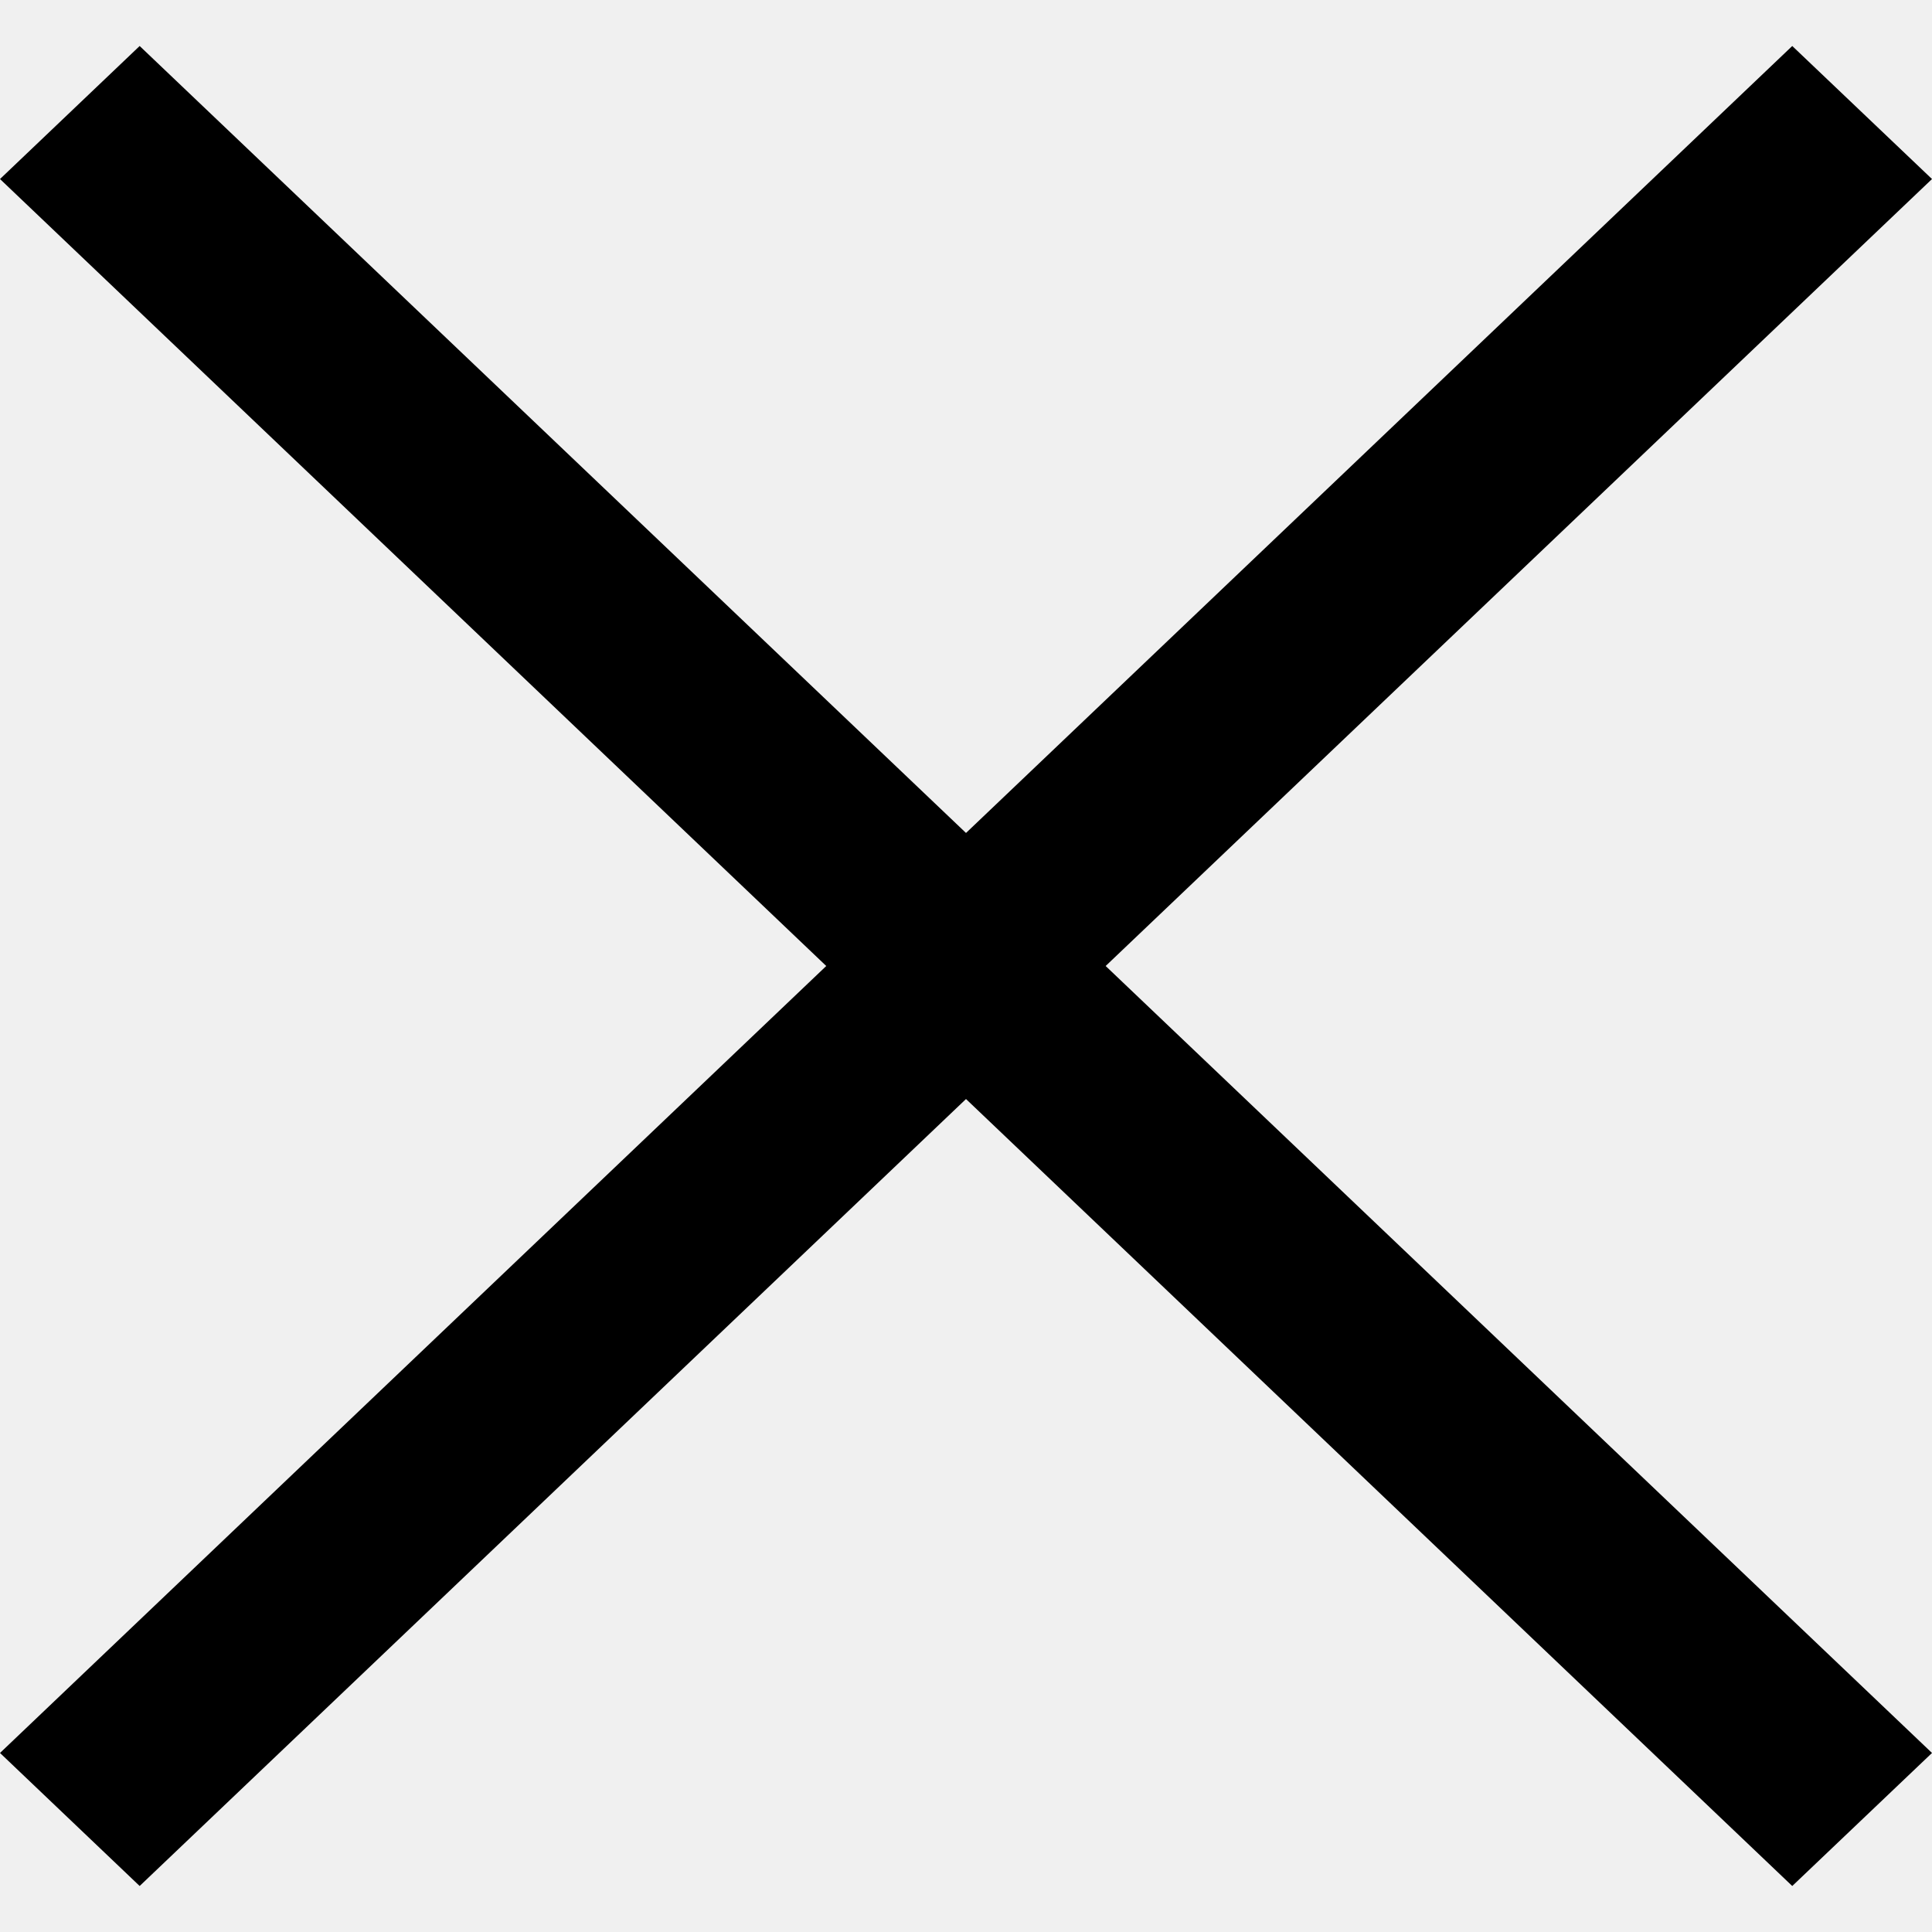
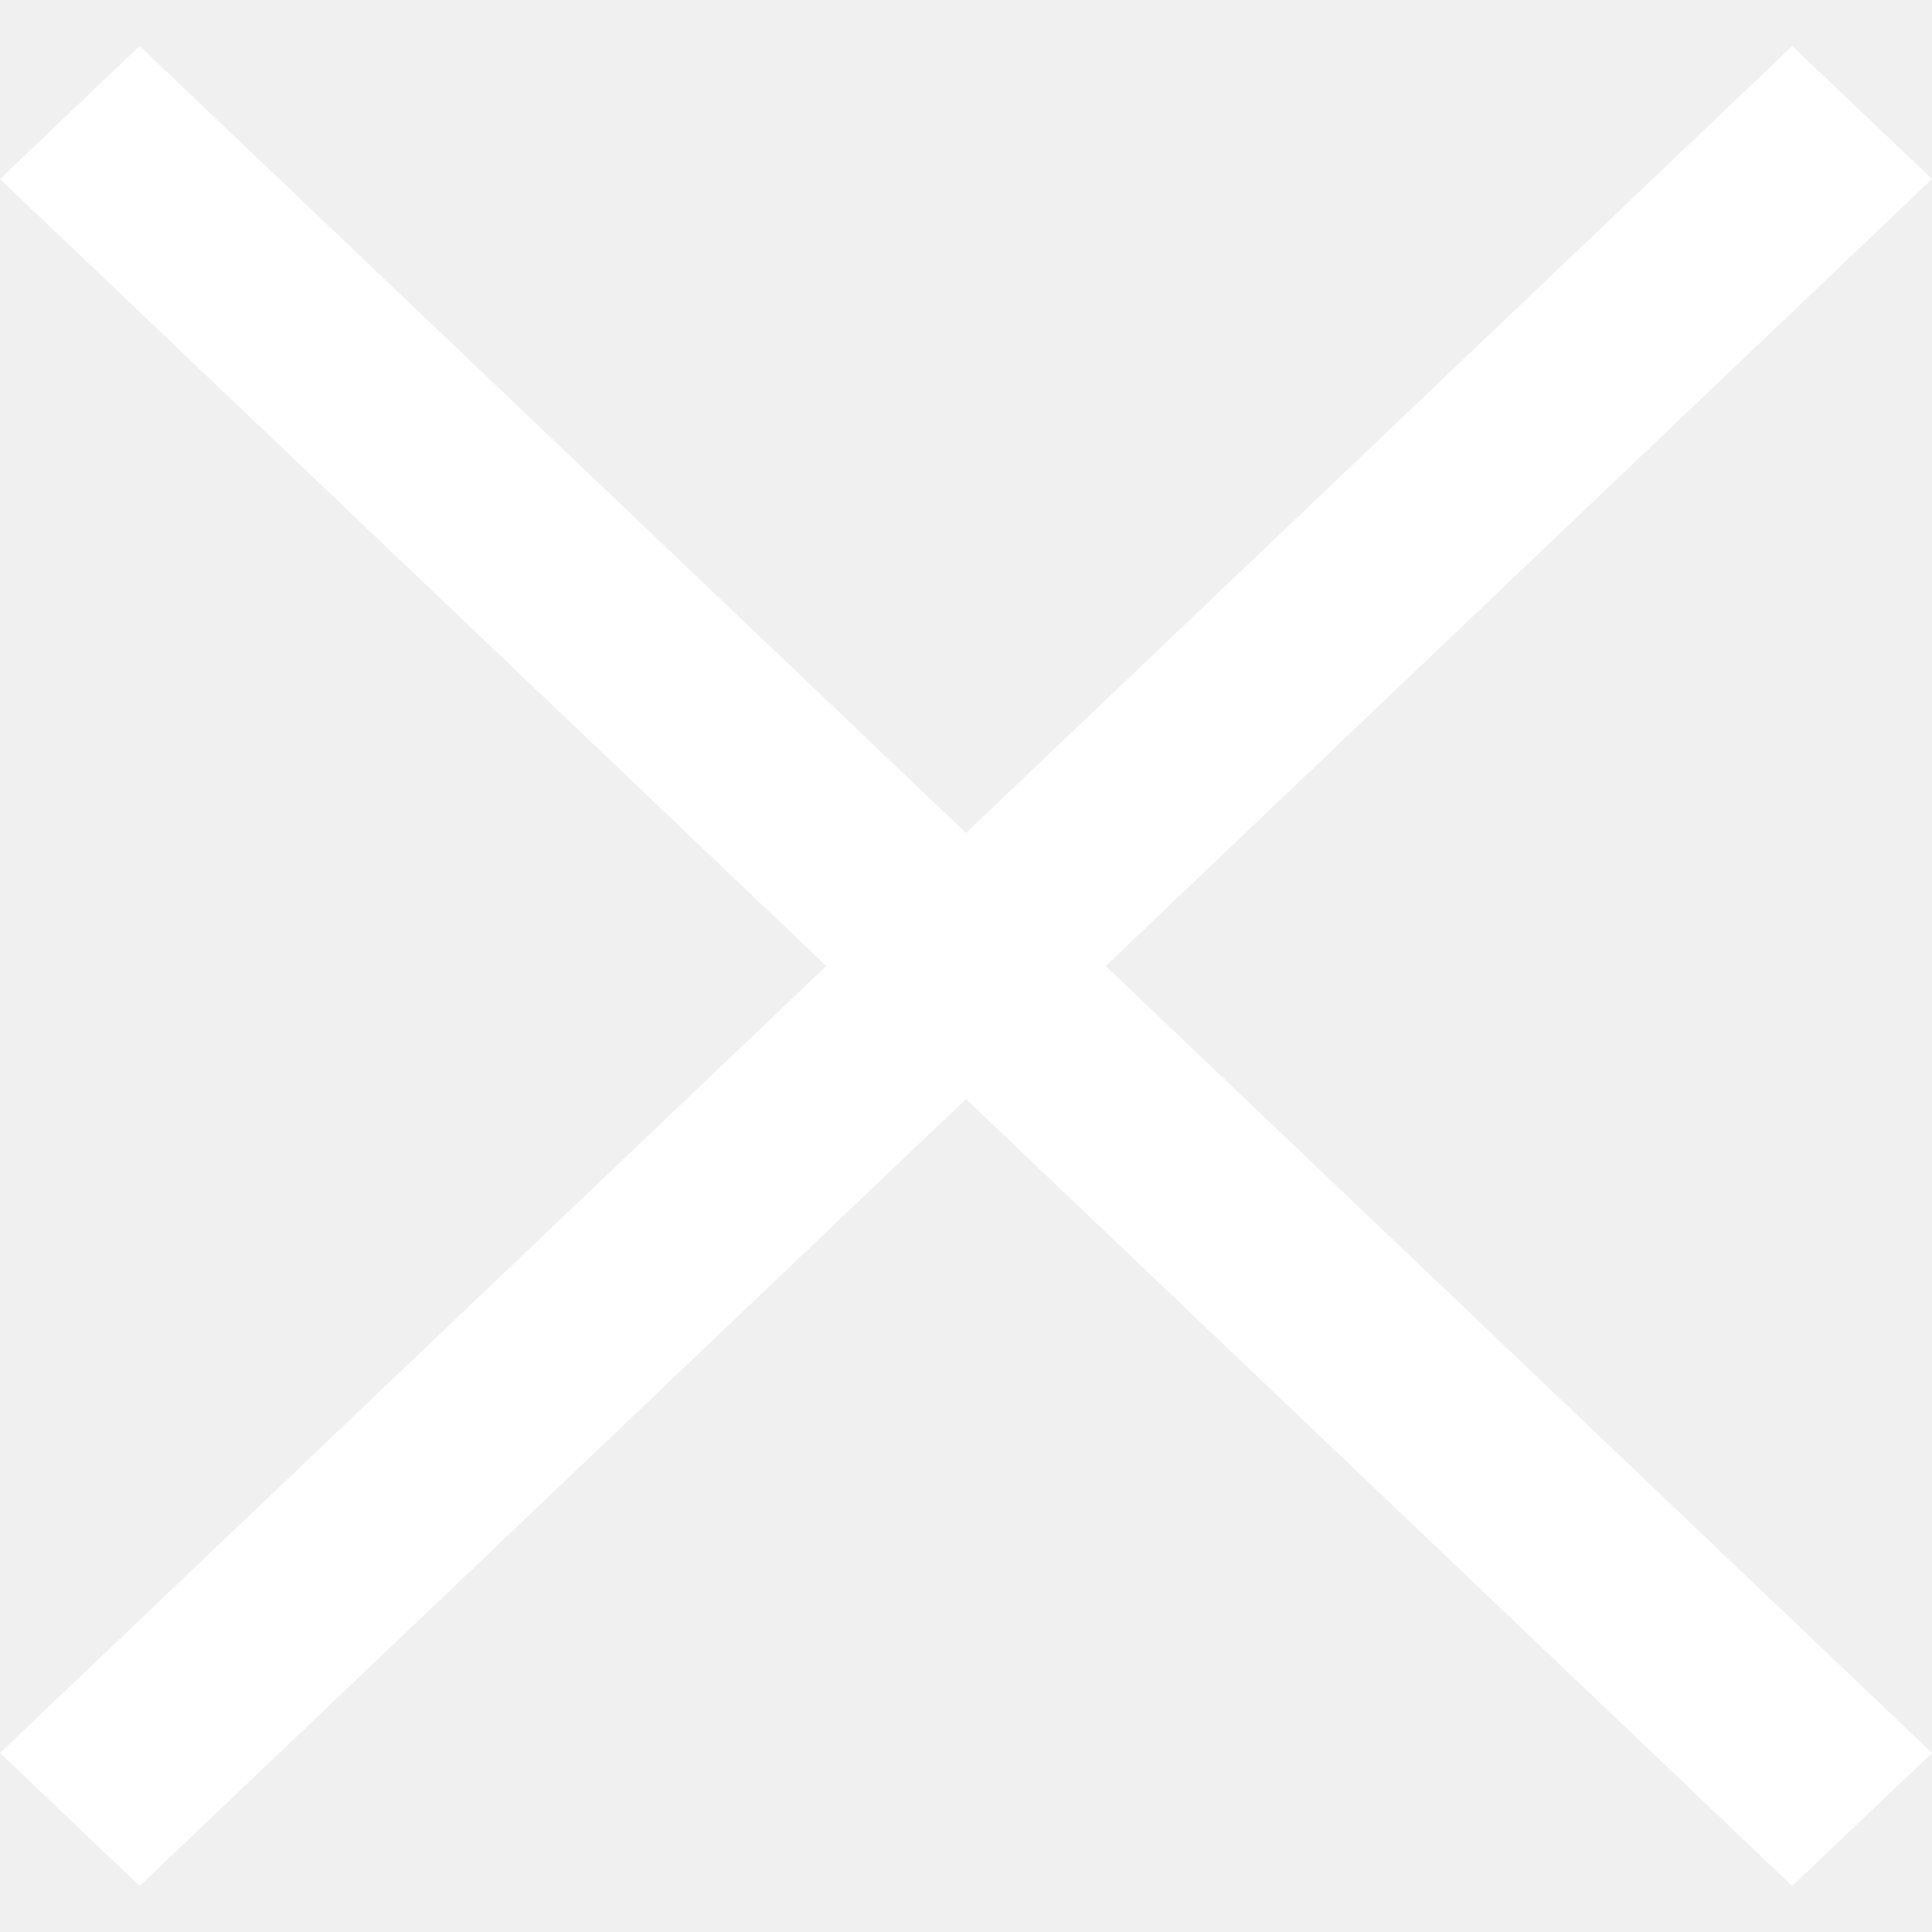
<svg xmlns="http://www.w3.org/2000/svg" width="800px" height="800px" viewBox="0 -0.5 21 21" version="1.1">
-   <defs>
- 
- </defs>
+   <defs />
  <g id="Page-1" stroke="none" stroke-width="1" fill="none" fill-rule="evenodd">
-     <g id="Dribbble-Light-Preview" transform="translate(-419, -240)" fill="#000000">
+     <g id="Dribbble-Light-Preview" transform="translate(-419, -240)" fill="#FFFFFF">
      <g id="icons" transform="translate(56, 160)">
-         <polygon id="close-[#1511]" points="375.018 90 384 98.554 382.481 100 373.5 91.446 364.518 100 363 98.554 371.981 90 363 81.446 364.518 80 373.5 88.554 382.481 80 384 81.446">
- 
- </polygon>
+         <polygon id="close-[#1511]" points="375.018 90 384 98.554 382.481 100 373.5 91.446 364.518 100 363 98.554 371.981 90 363 81.446 364.518 80 373.5 88.554 382.481 80 384 81.446" />
      </g>
    </g>
  </g>
</svg>
